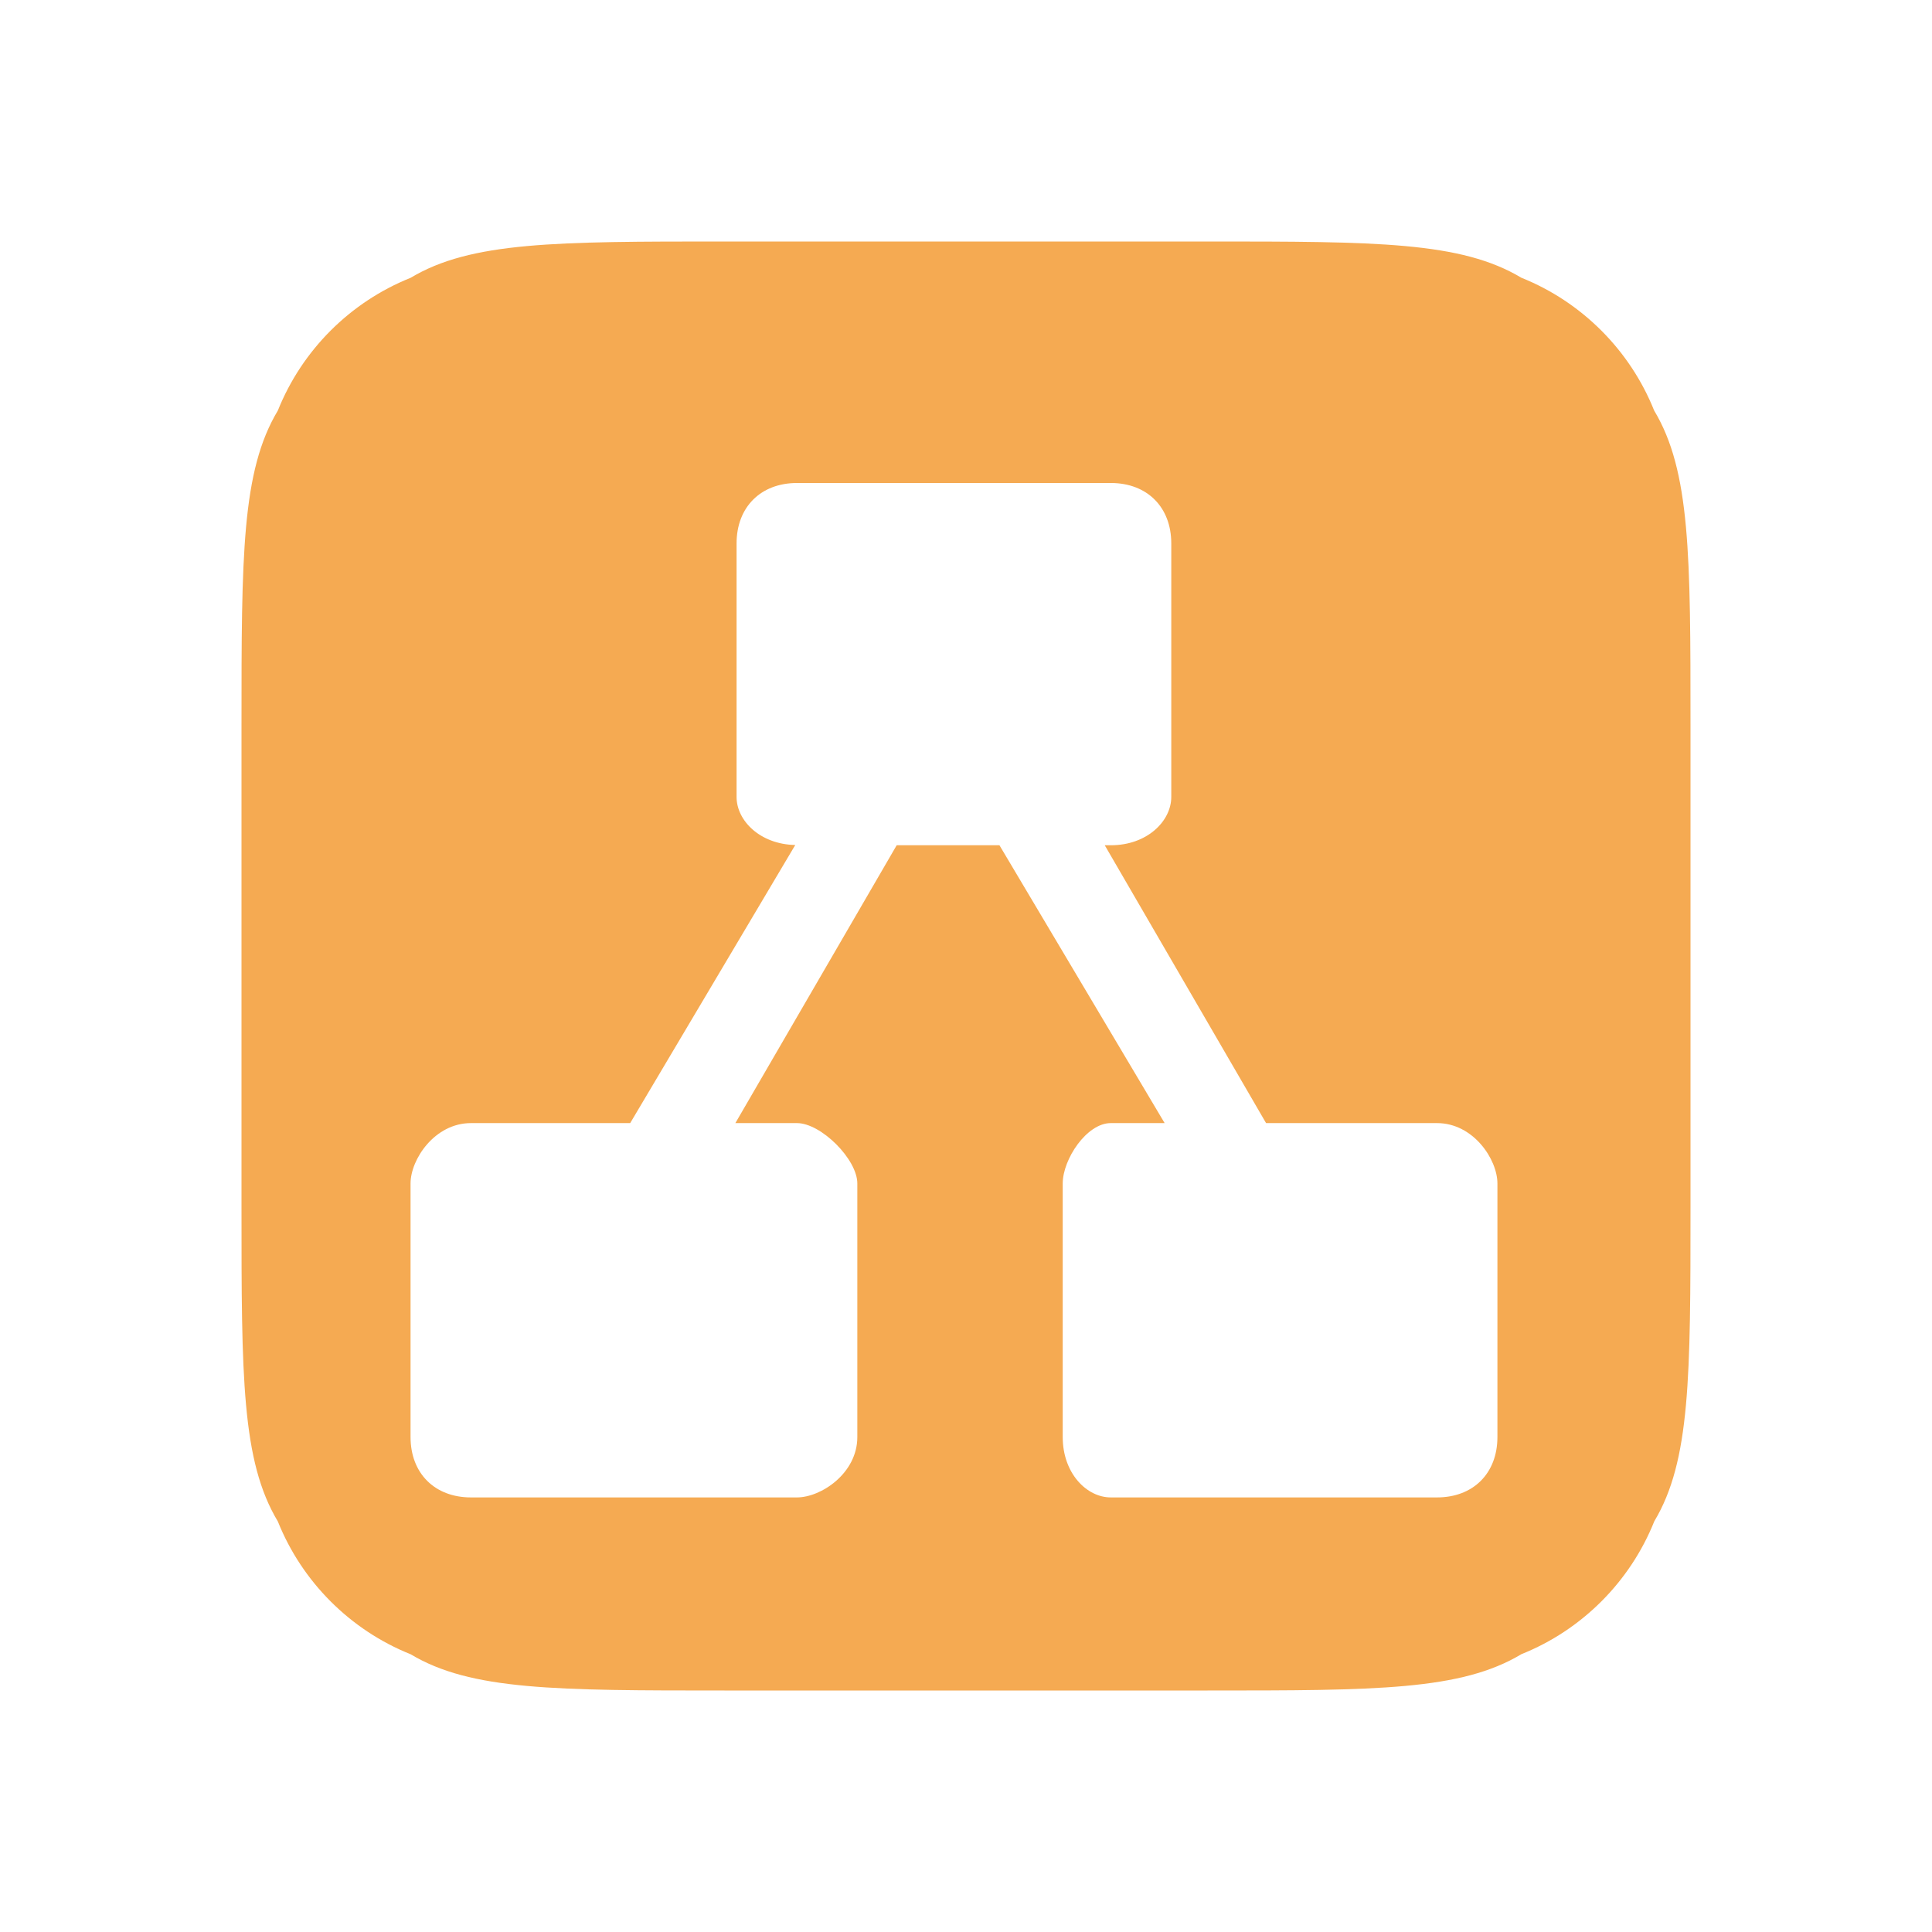
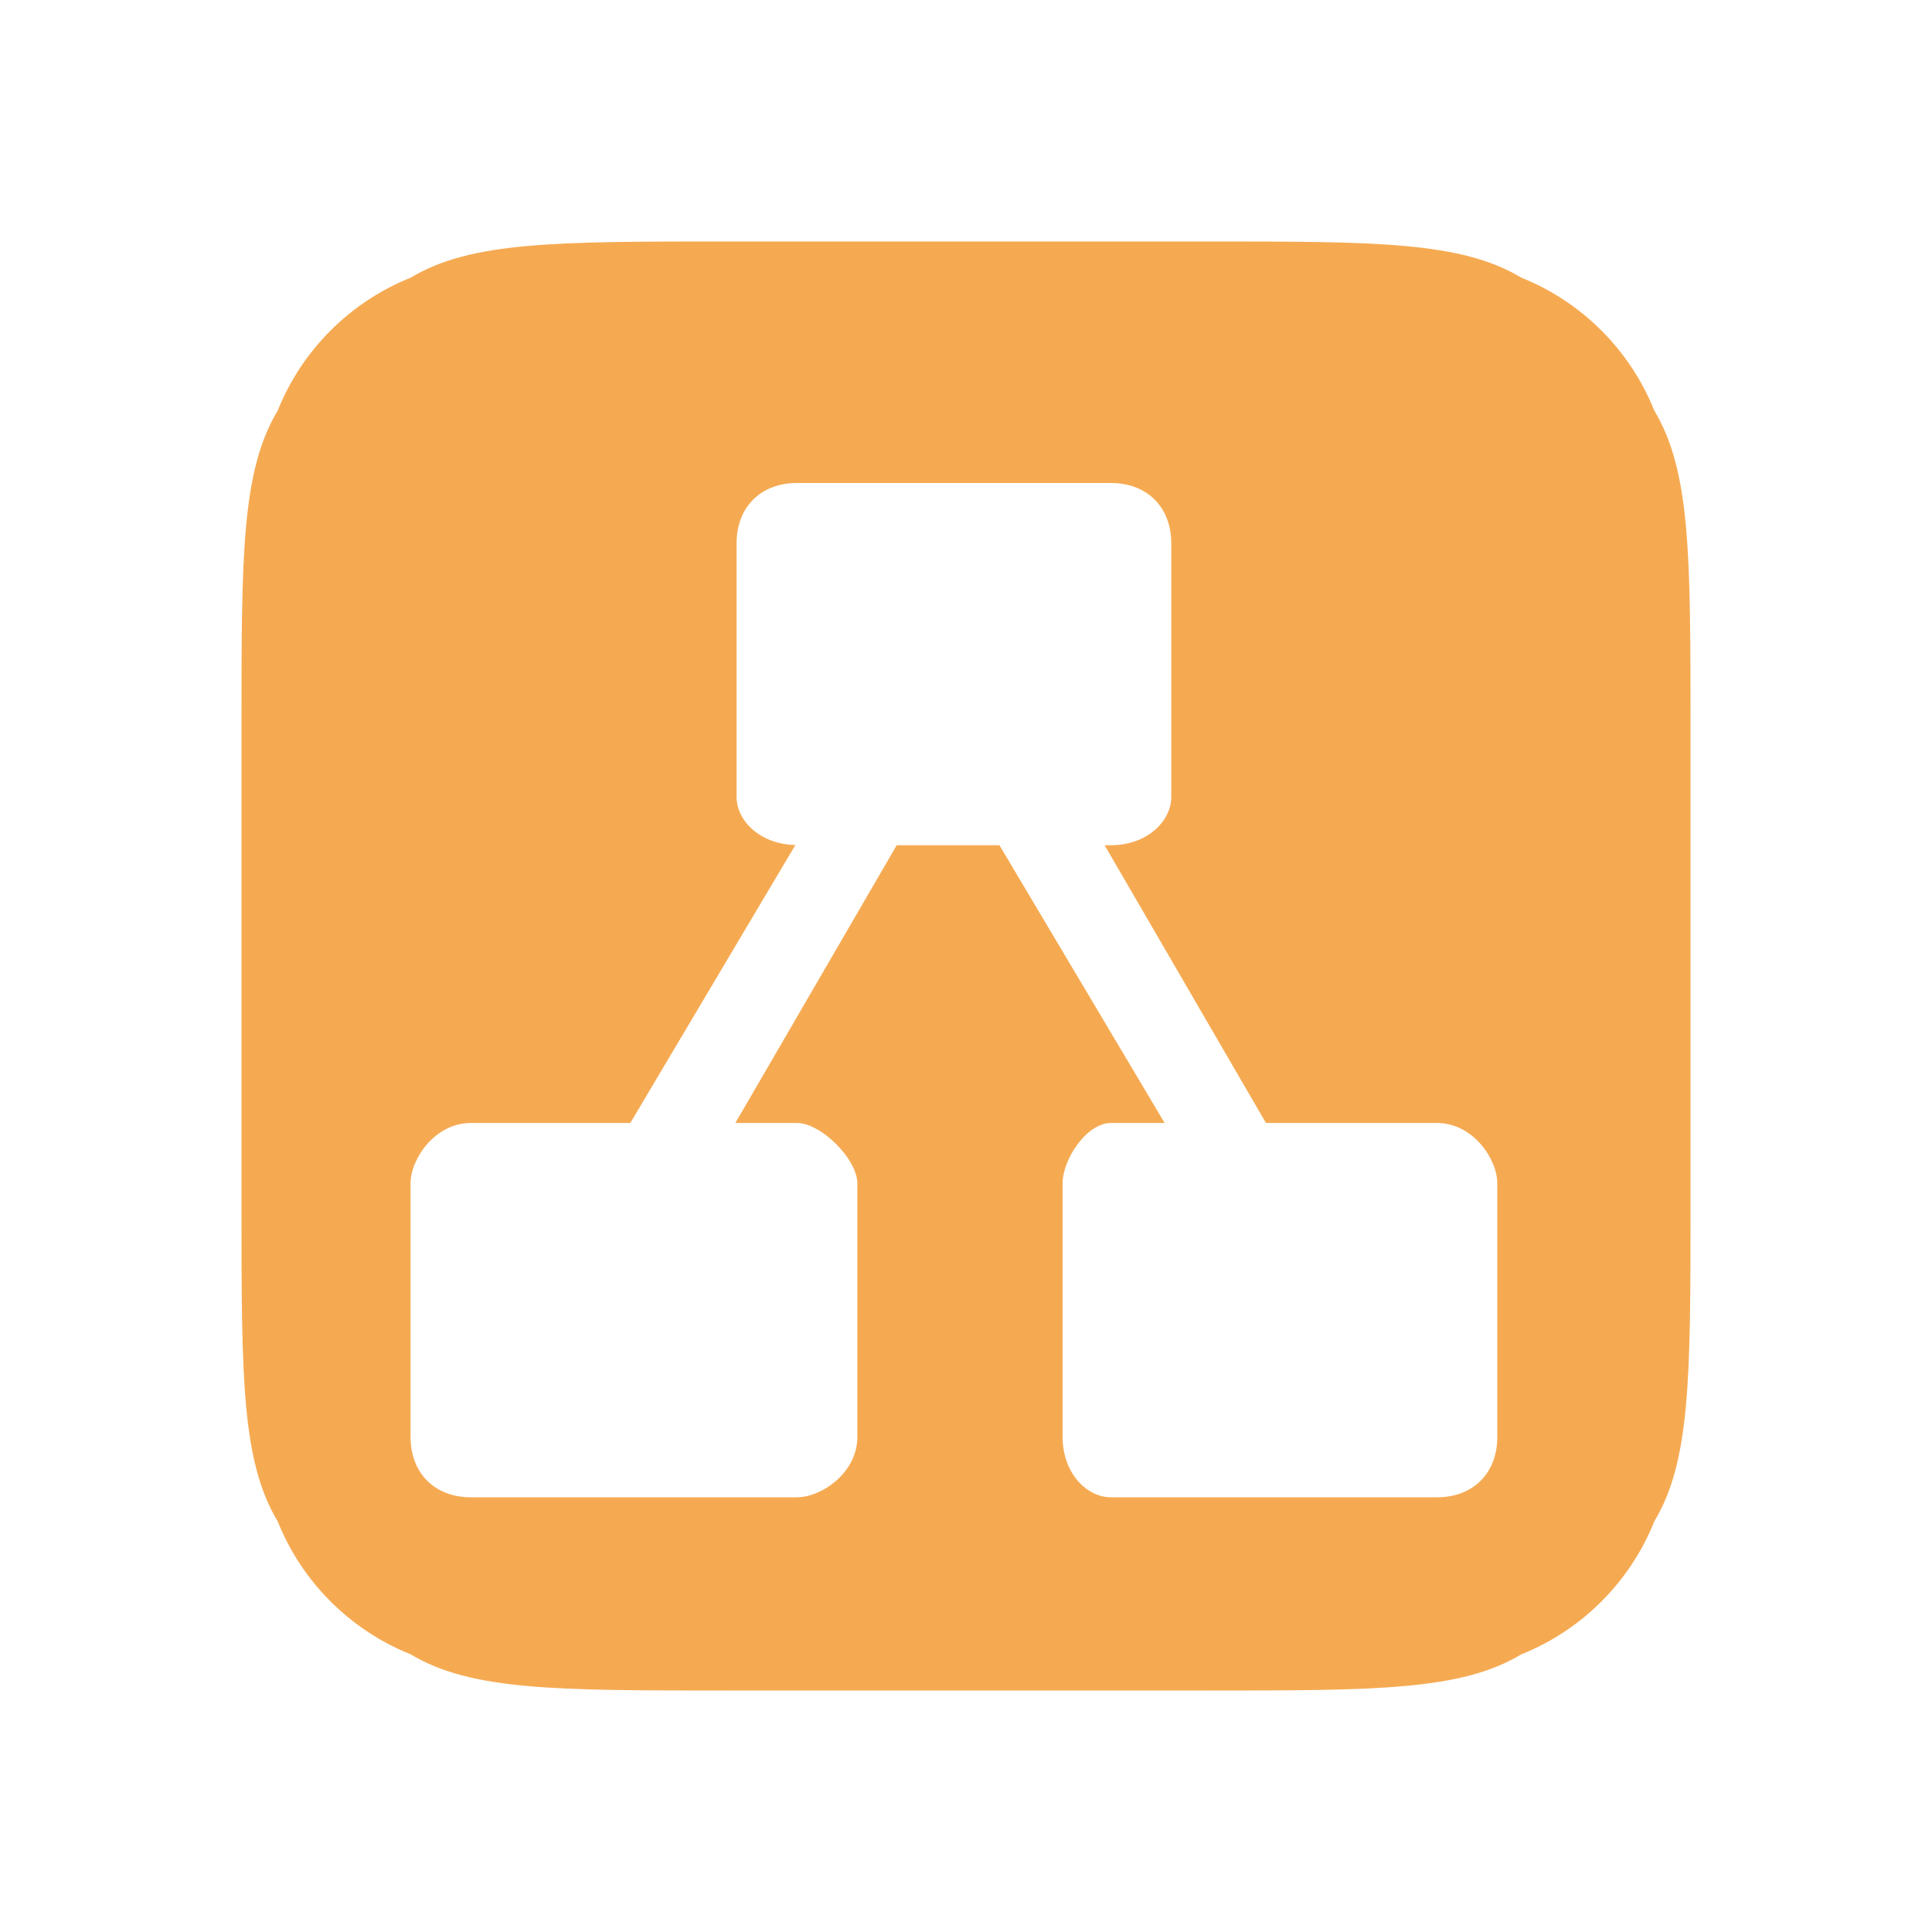
- <svg xmlns="http://www.w3.org/2000/svg" version="1.2" viewBox="0 0 16 16" width="16" height="16" id="svg5">
-   <defs id="defs5" />
-   <style id="style1">
- 		.s0 { fill: #f5aa52 }
- 	</style>
-   <g id="Layer 1">
-     <path id="path1" class="s0" d="M 6,2 C 4.6,2 3.9,2.001 3.4,2.301 2.9,2.501 2.501,2.9 2.301,3.4 2.001,3.9 2,4.6 2,6 v 4 c 0,1.4 7.814e-4,2.1 0.301,2.6 0.2,0.5 0.6,0.9 1.1,1.1 C 3.9,13.999 4.6,14 6,14 h 4 c 1.4,0 2.1,-7.81e-4 2.6,-0.301 0.5,-0.2 0.9,-0.6 1.1,-1.1 C 13.999,12.1 14,11.4 14,10 V 6 c 0,-1.4 -7.81e-4,-2.1 -0.301,-2.6 -0.2,-0.5 -0.6,-0.9 -1.1,-1.1 C 12.1,2.001 11.4,2 10,2 Z m 0.6,2 h 2.6 c 0.3,0 0.5,0.2 0.5,0.5 v 2.1 c 0,0.2 -0.2,0.4 -0.5,0.4 h -0.051 l 1.336,2.301 h 1.416 c 0.3,0 0.5,0.3 0.5,0.5 v 2.1 c 0,0.3 -0.2,0.5 -0.5,0.5 H 9.199 c -0.2,0 -0.398,-0.2 -0.398,-0.5 V 9.801 c 0,-0.2 0.198,-0.5 0.398,-0.5 H 9.645 L 8.277,7 H 7.426 L 6.09,9.301 h 0.51 c 0.2,0 0.5,0.3 0.5,0.5 v 2.1 c 0,0.3 -0.3,0.5 -0.5,0.5 H 3.9 c -0.3,0 -0.5,-0.2 -0.5,-0.5 V 9.801 c 0,-0.2 0.2,-0.5 0.5,-0.5 H 5.219 L 6.586,6.998 C 6.294,6.992 6.1,6.796 6.1,6.6 V 4.5 c 0,-0.3 0.2,-0.5 0.5,-0.5 z" />
-   </g>
+ <svg xmlns="http://www.w3.org/2000/svg" width="16" height="16" version="1.2">
+   <path d="M6 2c-1.4 0-2.1 0-2.6.3-.5.2-.9.6-1.1 1.1C2 3.9 2 4.6 2 6v4c0 1.4 0 2.1.3 2.6.2.5.6.9 1.1 1.1.5.3 1.2.3 2.6.3h4c1.4 0 2.1 0 2.6-.3.5-.2.9-.6 1.1-1.1.3-.5.3-1.2.3-2.6V6c0-1.4 0-2.1-.3-2.6-.2-.5-.6-.9-1.1-1.1C12.1 2 11.4 2 10 2Zm.6 2h2.6c.3 0 .5.2.5.5v2.1c0 .2-.2.4-.5.4h-.052l1.336 2.3H11.9c.3 0 .5.3.5.5v2.1c0 .3-.2.5-.5.5H9.2c-.2 0-.4-.2-.4-.5V9.8c0-.2.2-.5.4-.5h.445L8.277 7h-.851L6.09 9.3h.51c.2 0 .5.3.5.5v2.1c0 .3-.3.5-.5.5H3.9c-.3 0-.5-.2-.5-.5V9.8c0-.2.2-.5.5-.5h1.32l1.367-2.302C6.294 6.992 6.1 6.796 6.1 6.6V4.5c0-.3.2-.5.5-.5" style="fill:#f5aa52" />
</svg>
